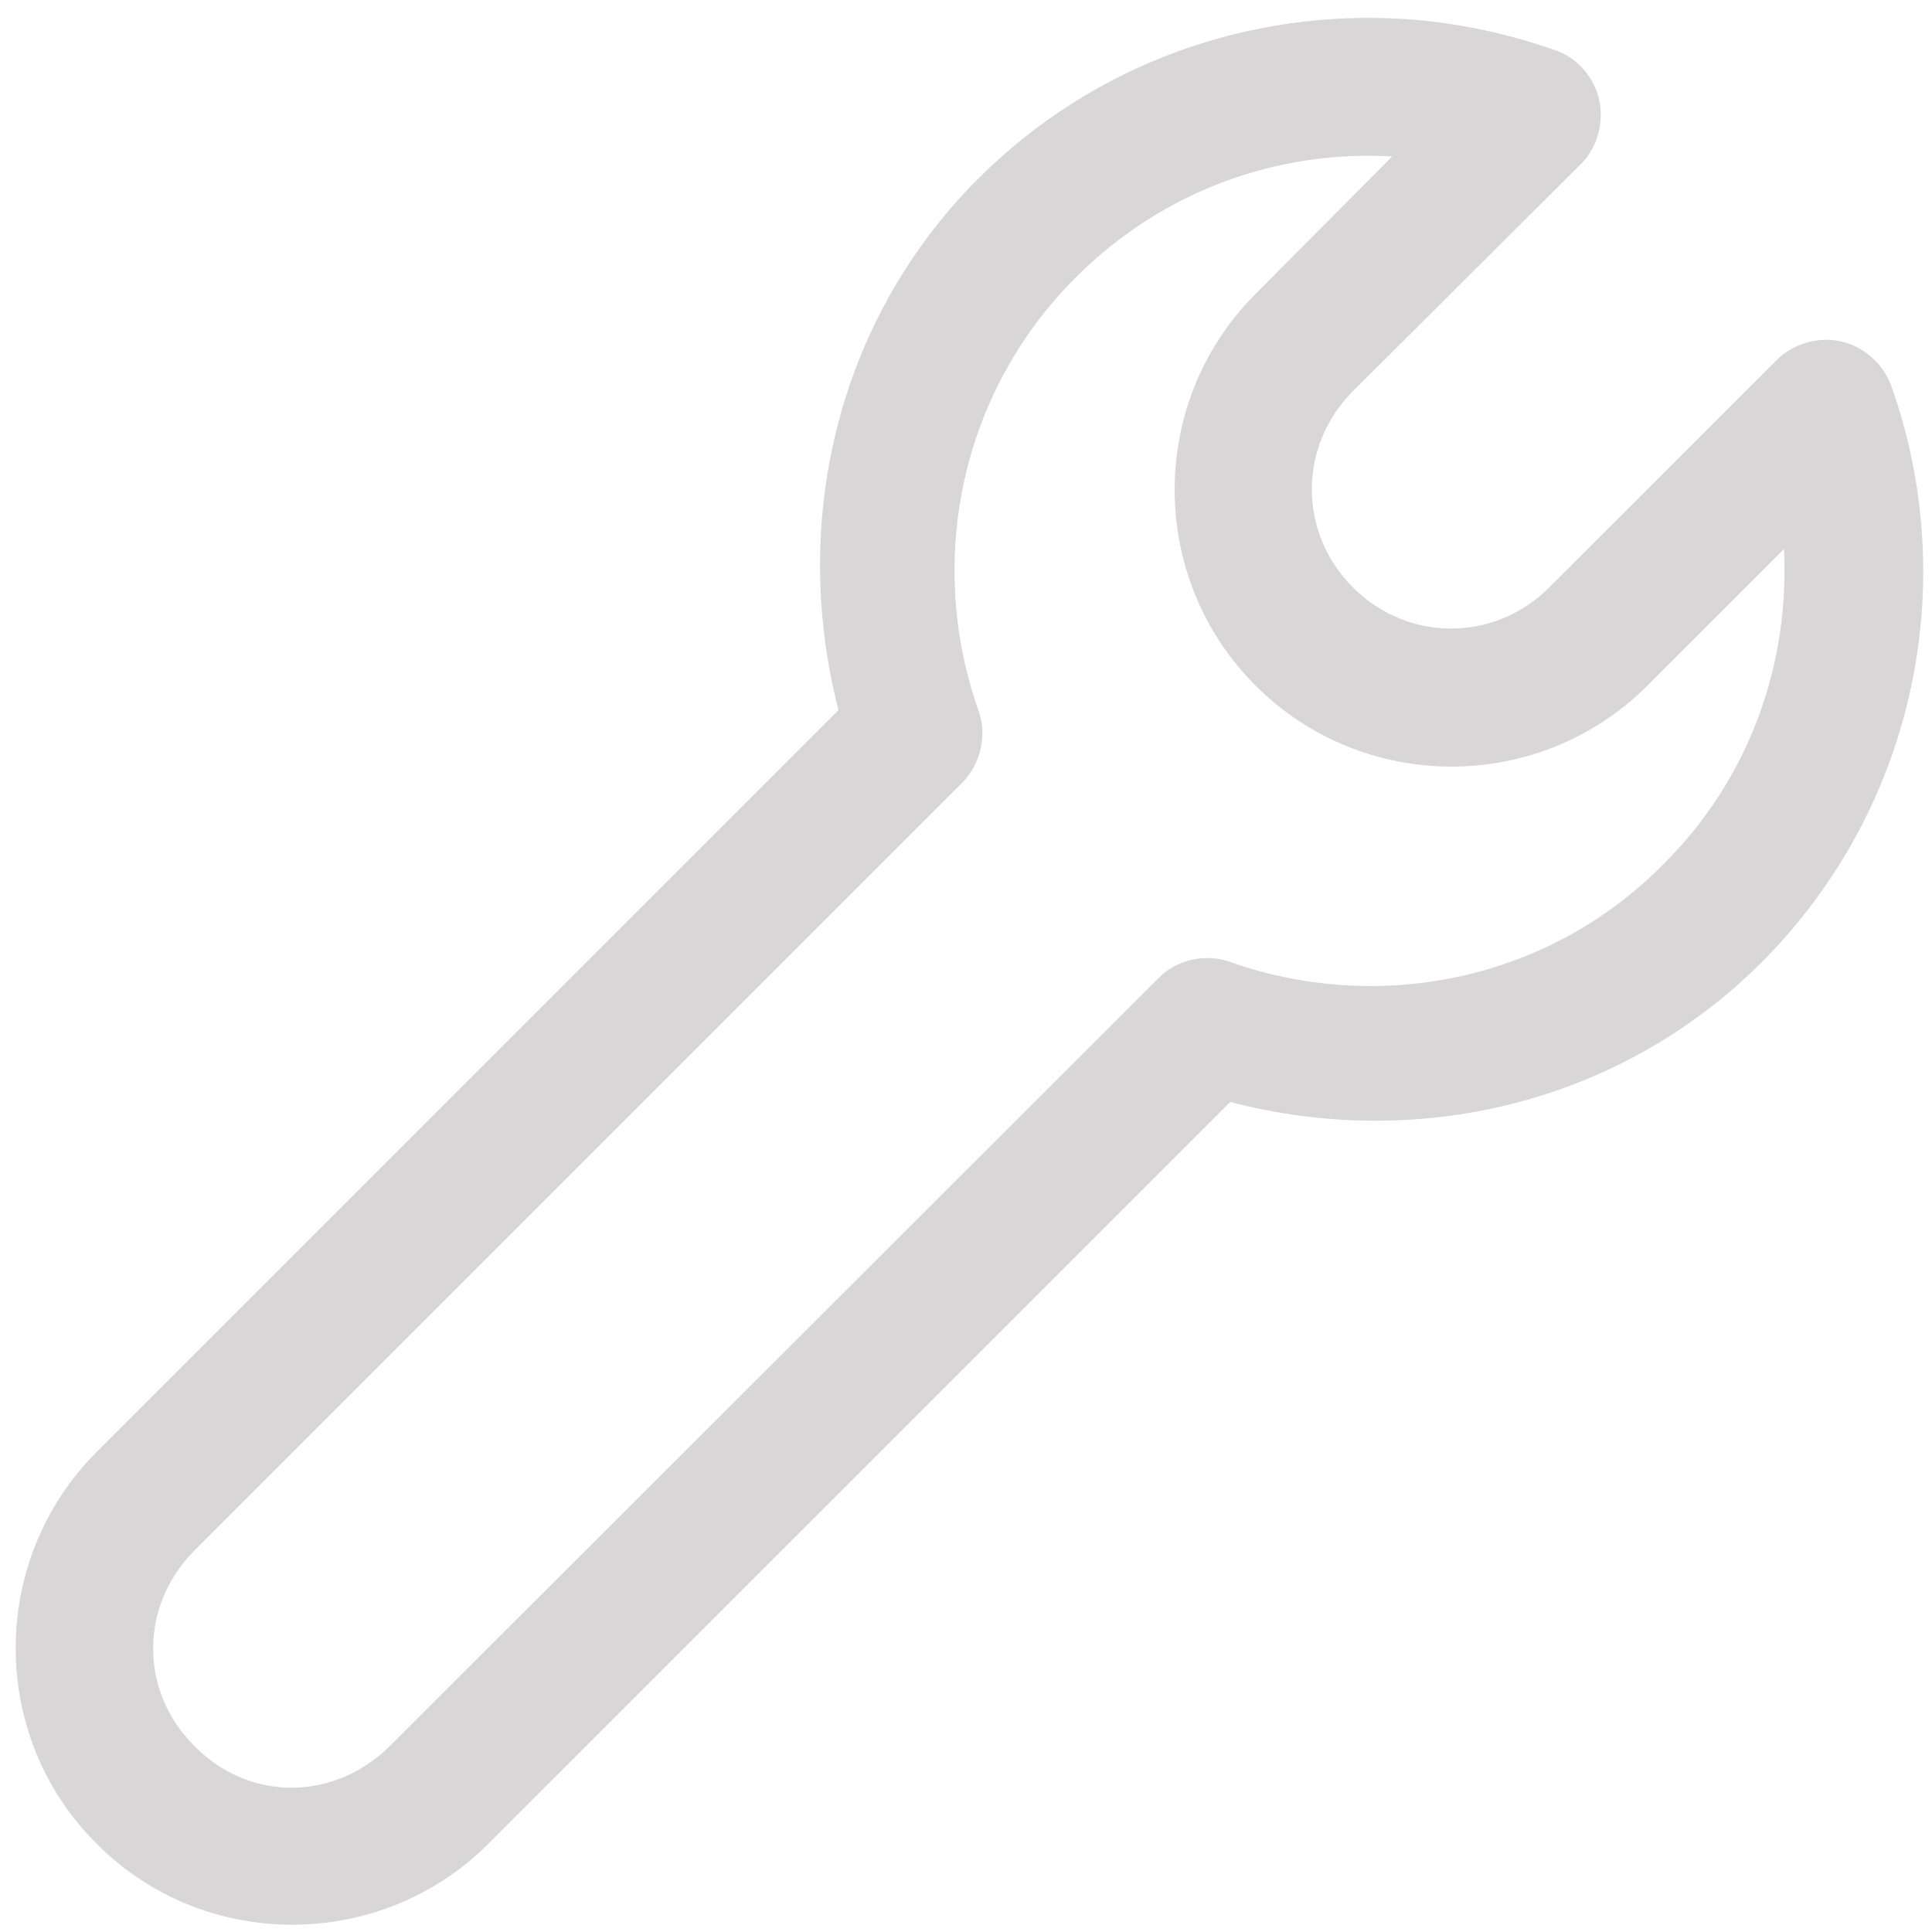
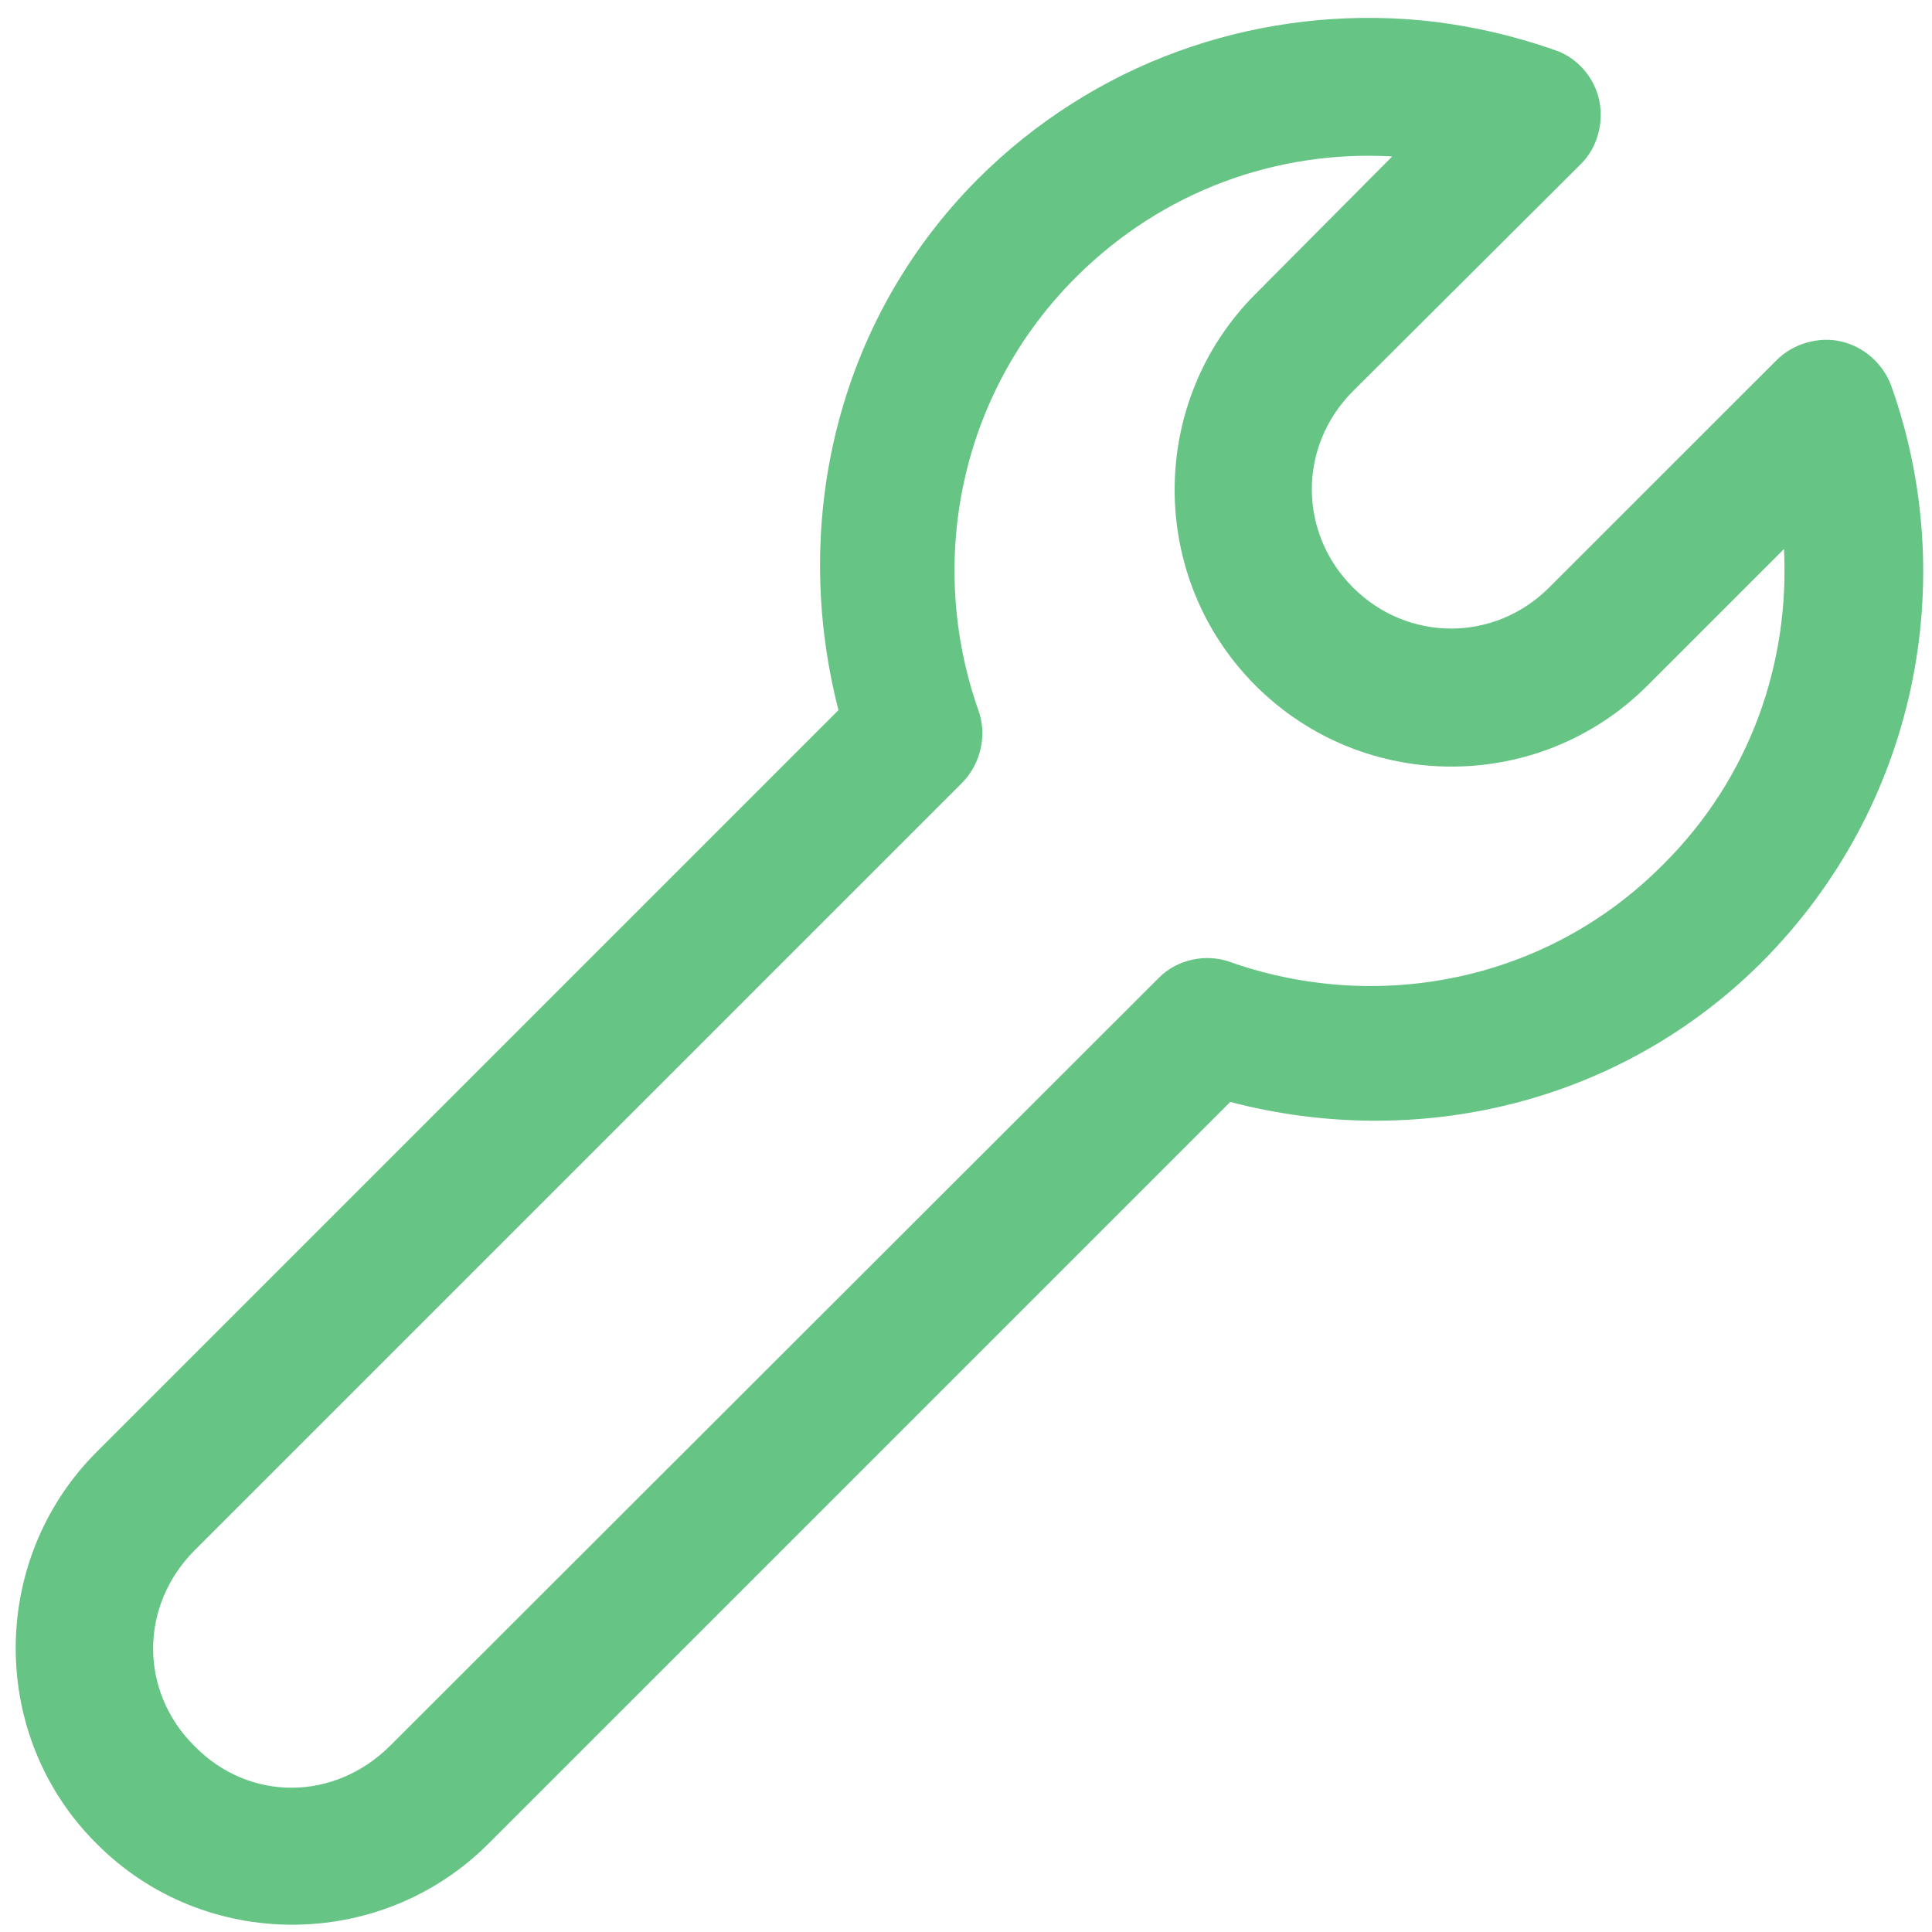
<svg xmlns="http://www.w3.org/2000/svg" width="31px" height="31px" viewBox="0 0 31 31" version="1.1">
  <defs />
-   <g id="Look-&amp;-Feel" stroke="none" stroke-width="1" fill="none" fill-rule="evenodd" opacity="0.3">
-     <g id="6-copy-7" transform="translate(-1278, -528)" fill-rule="nonzero" fill="#7B7674">
-       <g id="Group-29" transform="translate(818, 467)">
-         <g id="Group-57" transform="translate(0, 59)">
-           <g id="Group-55">
-             <g id="Group-33" transform="translate(413, 2)">
-               <g id="Group-27">
-                 <g id="Group-7">
-                   <g id="Group-35">
-                     <g id="noun_894556_cc" transform="translate(47, 0)">
-                       <g id="Group" transform="translate(0, 0.265758)">
-                         <g transform="translate(0.251971, 0.013567)" id="Shape">
-                           <path d="M22.283,0.026 C19.816,-0.131 17.31,0.722 15.433,2.598 C13.136,4.908 12.441,8.163 13.202,11.115 L1.299,23.018 C-0.433,24.751 -0.433,27.585 1.299,29.304 C3.018,31.037 5.853,31.037 7.585,29.304 L19.488,17.402 C22.441,18.176 25.696,17.467 28.005,15.171 C30.512,12.664 31.207,9.029 30.092,5.906 C29.961,5.551 29.646,5.276 29.278,5.197 C28.924,5.118 28.517,5.236 28.255,5.499 L24.606,9.147 C23.727,10.026 22.336,10.026 21.457,9.147 C20.577,8.268 20.577,6.877 21.457,5.997 L25.118,2.349 C25.381,2.087 25.486,1.68 25.407,1.325 C25.328,0.958 25.052,0.643 24.698,0.525 C23.911,0.249 23.097,0.079 22.283,0.026 Z M22.087,2.231 L19.895,4.436 C18.163,6.168 18.163,8.99 19.895,10.722 C21.627,12.454 24.449,12.454 26.181,10.722 L28.373,8.53 C28.465,10.354 27.835,12.205 26.43,13.596 C24.554,15.486 21.837,15.984 19.488,15.157 C19.094,15.013 18.622,15.118 18.333,15.42 L6.01,27.73 L6.024,27.743 L6.01,27.73 C5.118,28.622 3.753,28.635 2.874,27.743 C1.982,26.864 1.982,25.486 2.874,24.593 L15.197,12.27 C15.486,11.969 15.591,11.509 15.446,11.115 C14.619,8.766 15.131,6.05 17.008,4.173 C18.412,2.769 20.262,2.126 22.087,2.231 Z" />
-                         </g>
+   <g id="Page-1" stroke="none" stroke-width="1" fill="none" fill-rule="evenodd" opacity="0.6">
+     <g id="6-copy-7" fill-rule="nonzero" fill="#009C33">
+       <g id="Group-29">
+         <g id="Group-57">
+           <g id="Group-33">
+             <g id="Group-27">
+               <g id="Group-7">
+                 <g id="Group-35">
+                   <g id="noun_894556_cc">
+                     <g id="Group" transform="translate(0, 0.265758)">
+                       <g id="Shape" transform="translate(0.251971, 0.013567)">
+                         <path d="M22.283,0.026 C19.816,-0.131 17.31,0.722 15.433,2.598 C13.136,4.908 12.441,8.163 13.202,11.115 L1.299,23.018 C-0.433,24.751 -0.433,27.585 1.299,29.304 C3.018,31.037 5.853,31.037 7.585,29.304 L19.488,17.402 C22.441,18.176 25.696,17.467 28.005,15.171 C30.512,12.664 31.207,9.029 30.092,5.906 C29.961,5.551 29.646,5.276 29.278,5.197 C28.924,5.118 28.517,5.236 28.255,5.499 L24.606,9.147 C23.727,10.026 22.336,10.026 21.457,9.147 C20.577,8.268 20.577,6.877 21.457,5.997 L25.118,2.349 C25.381,2.087 25.486,1.68 25.407,1.325 C25.328,0.958 25.052,0.643 24.698,0.525 C23.911,0.249 23.097,0.079 22.283,0.026 Z M22.087,2.231 L19.895,4.436 C18.163,6.168 18.163,8.99 19.895,10.722 C21.627,12.454 24.449,12.454 26.181,10.722 L28.373,8.53 C28.465,10.354 27.835,12.205 26.43,13.596 C24.554,15.486 21.837,15.984 19.488,15.157 C19.094,15.013 18.622,15.118 18.333,15.42 L6.01,27.73 L6.024,27.743 L6.01,27.73 C5.118,28.622 3.753,28.635 2.874,27.743 C1.982,26.864 1.982,25.486 2.874,24.593 L15.197,12.27 C15.486,11.969 15.591,11.509 15.446,11.115 C14.619,8.766 15.131,6.05 17.008,4.173 C18.412,2.769 20.262,2.126 22.087,2.231 Z" />
                      </g>
                    </g>
                  </g>
                </g>
              </g>
            </g>
          </g>
        </g>
      </g>
    </g>
  </g>
</svg>
